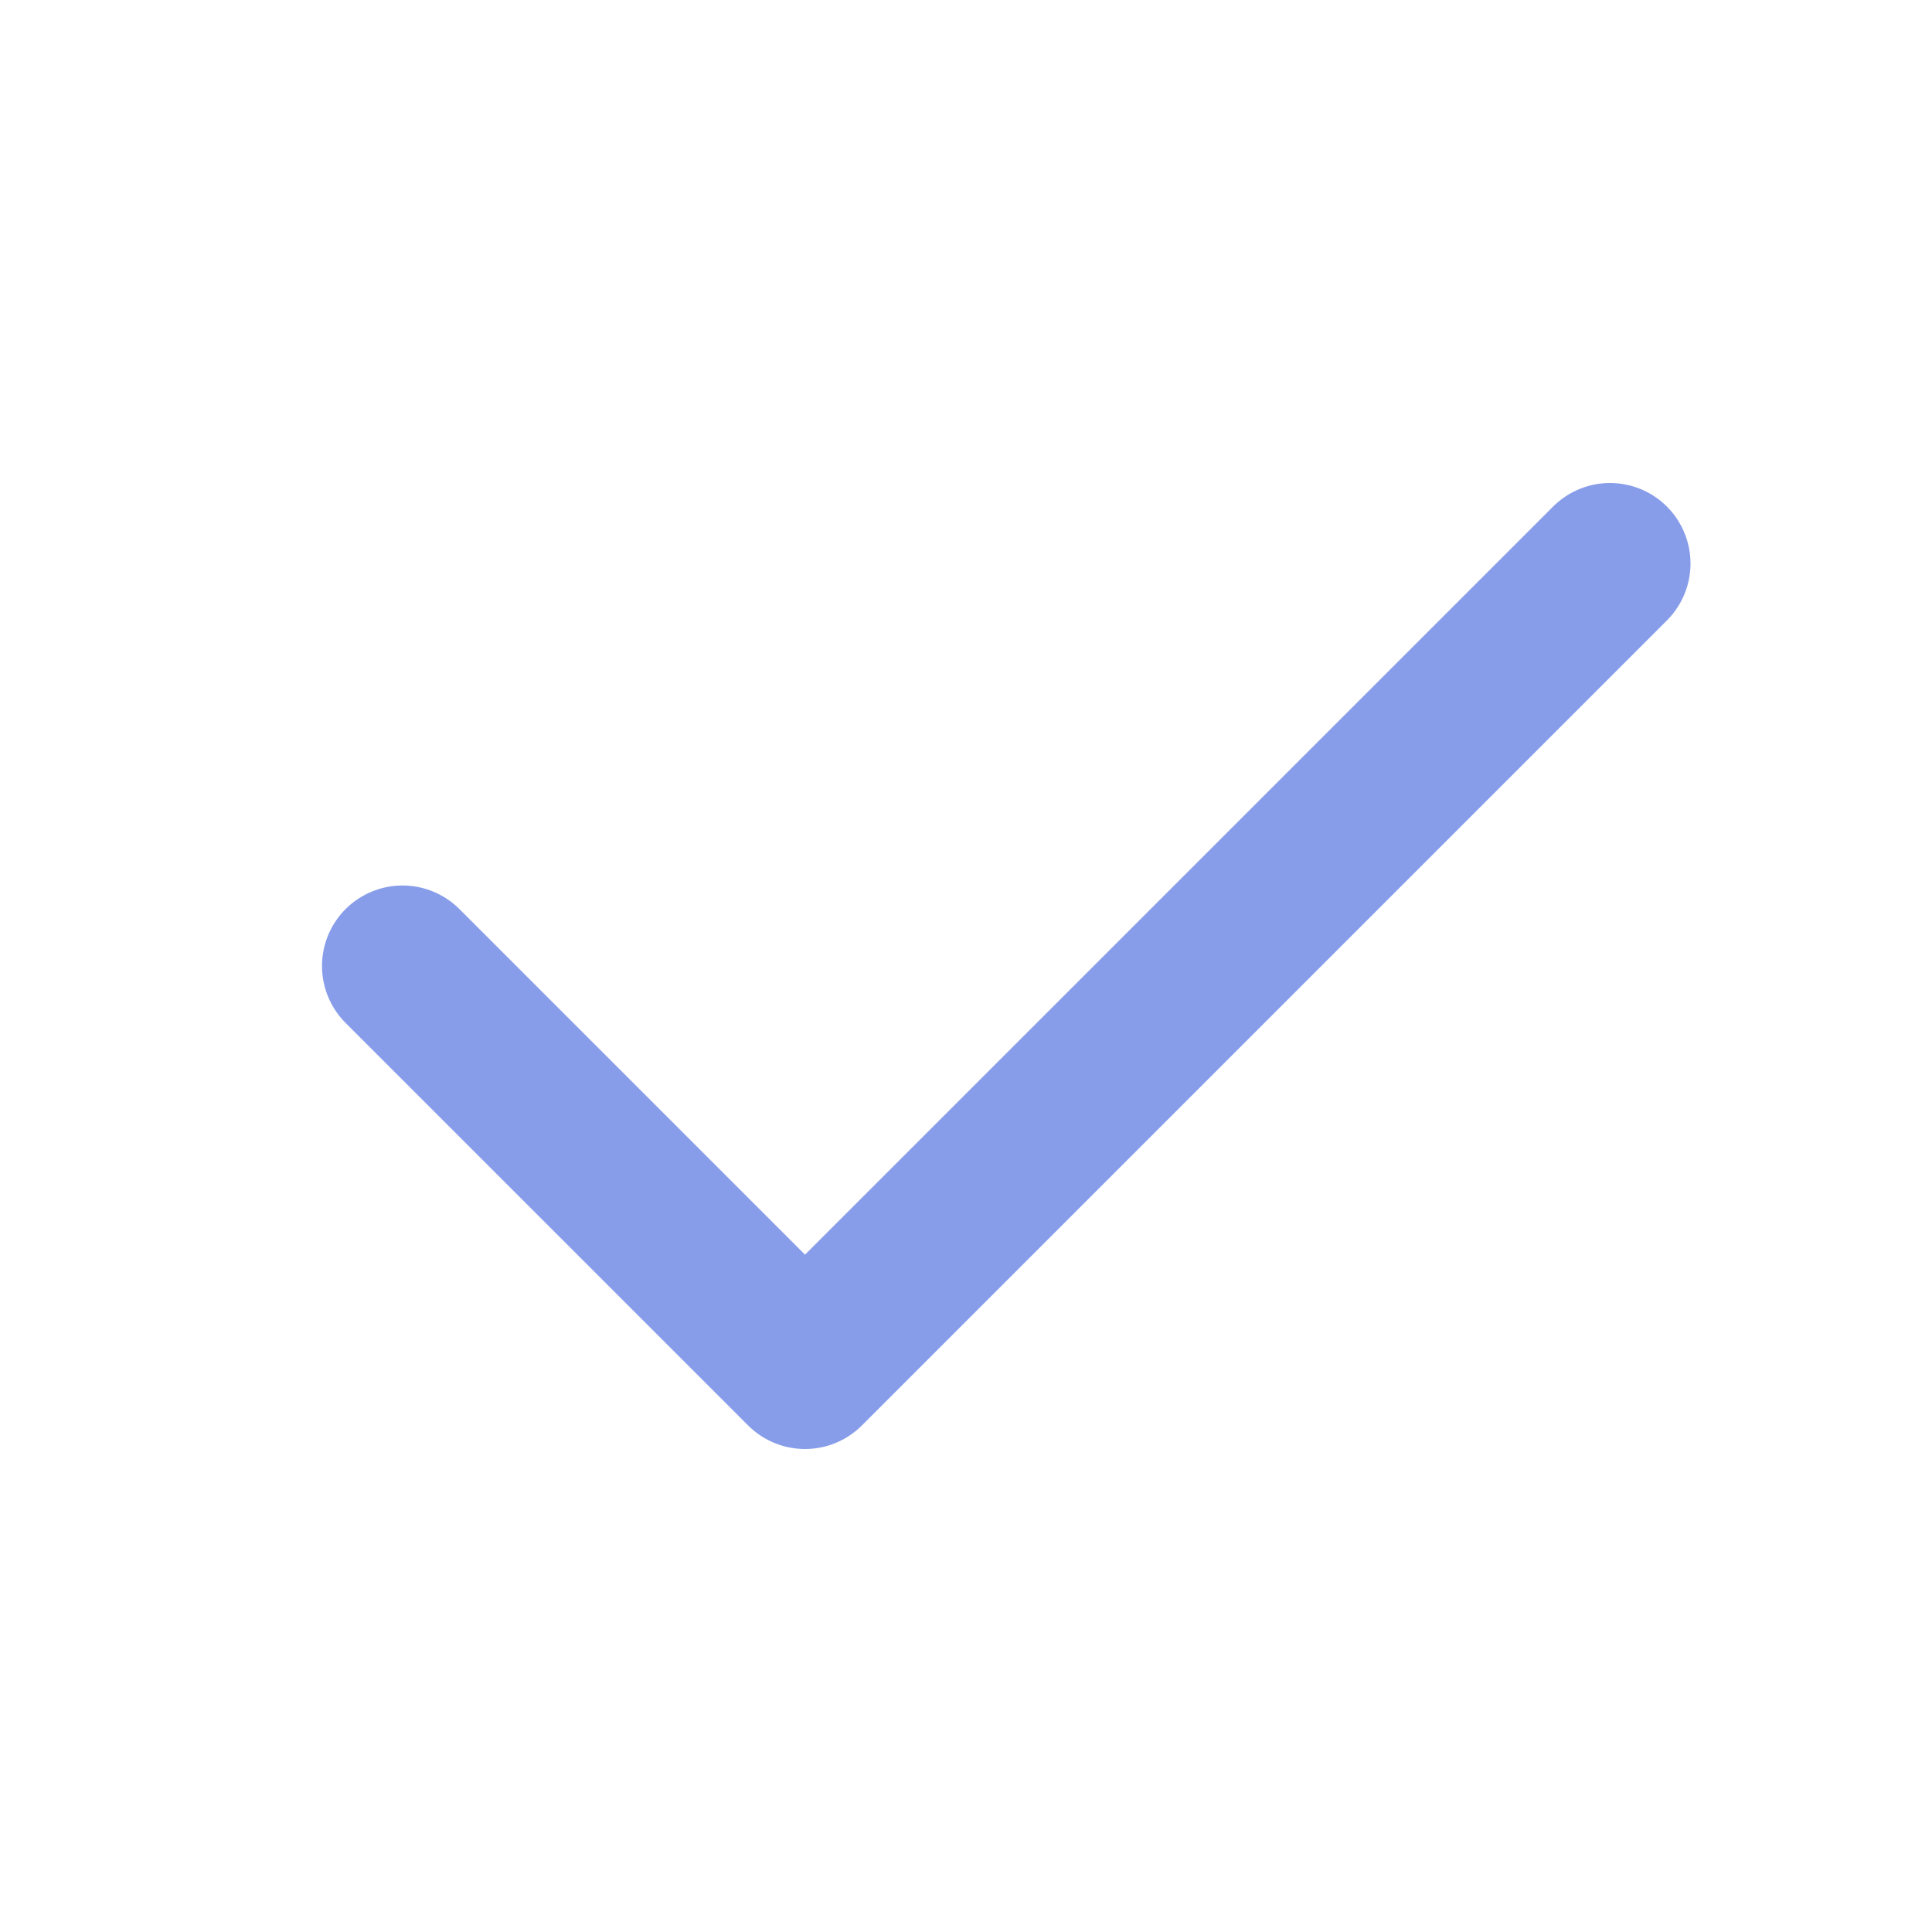
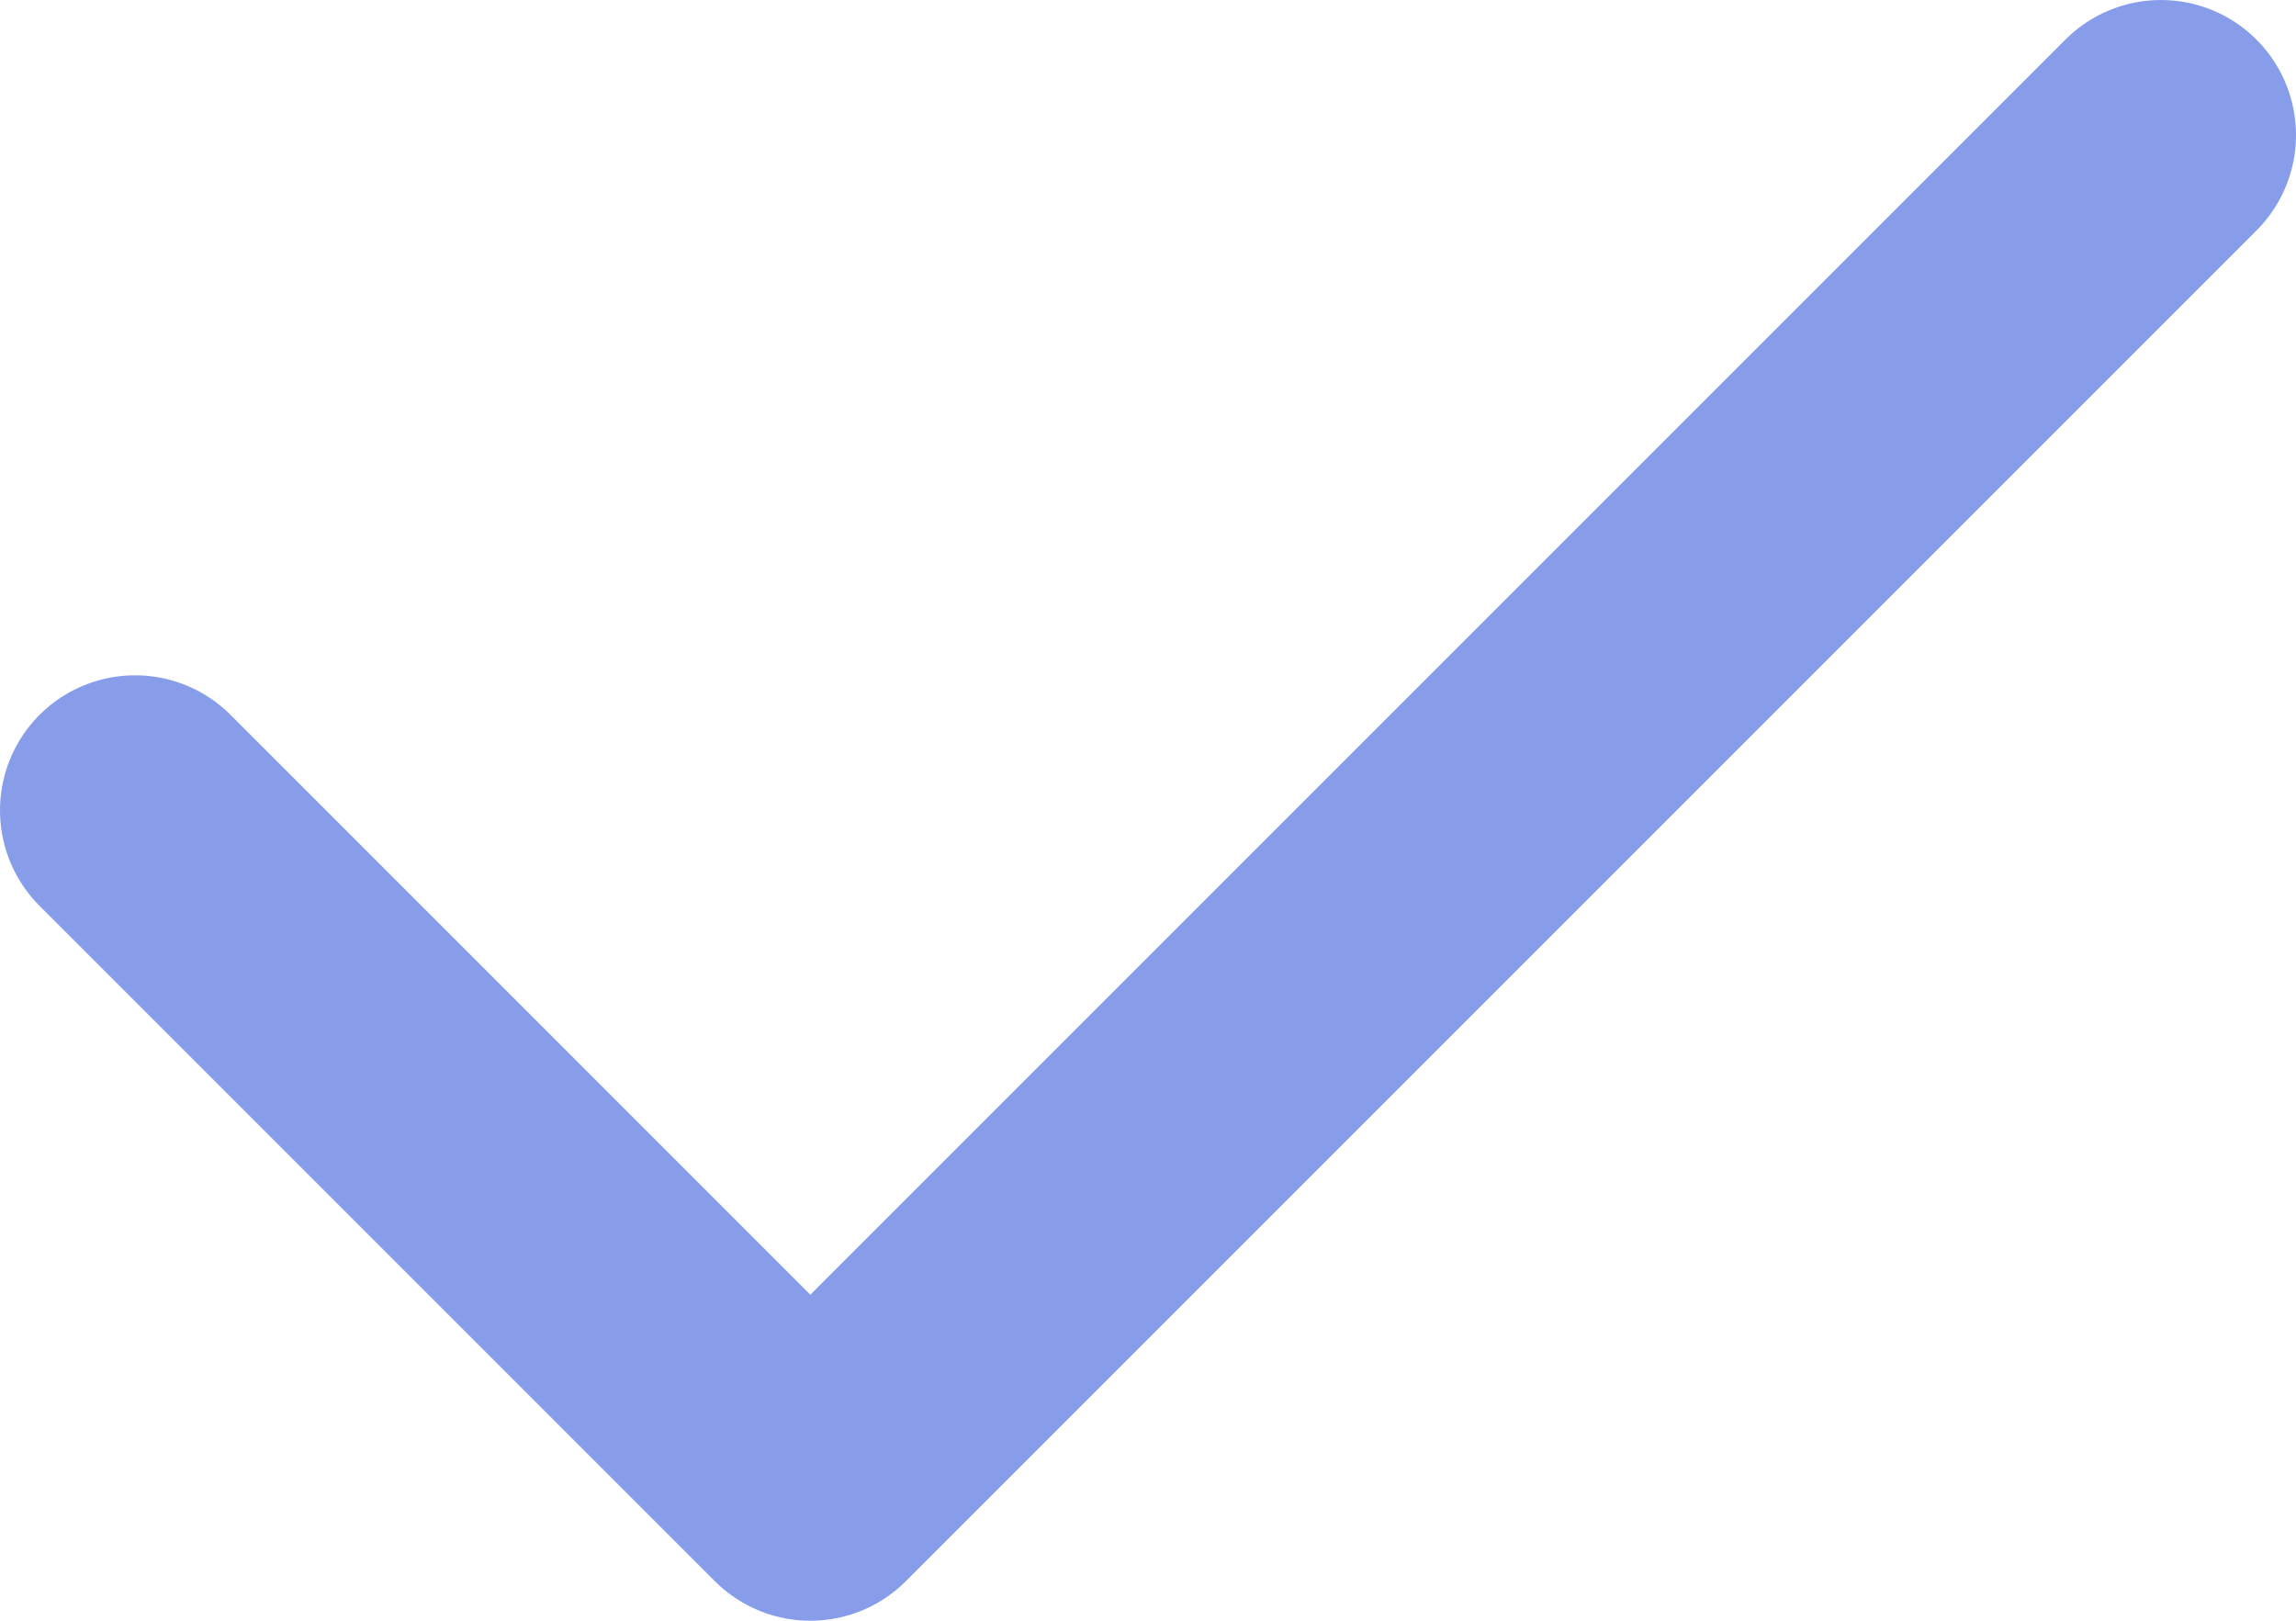
- <svg xmlns="http://www.w3.org/2000/svg" width="24" height="24" viewBox="0 0 24 24" fill="none">
-   <path d="M5 12L10 17L20 7" stroke="#889DEA" stroke-width="2" stroke-linecap="round" stroke-linejoin="round" />
+ <svg xmlns="http://www.w3.org/2000/svg" width="17" height="12" viewBox="0 0 17 12" fill="none">
+   <path d="M1 6L6 11L16 1" stroke="#889DEA" stroke-width="2" stroke-linecap="round" stroke-linejoin="round" />
</svg>
